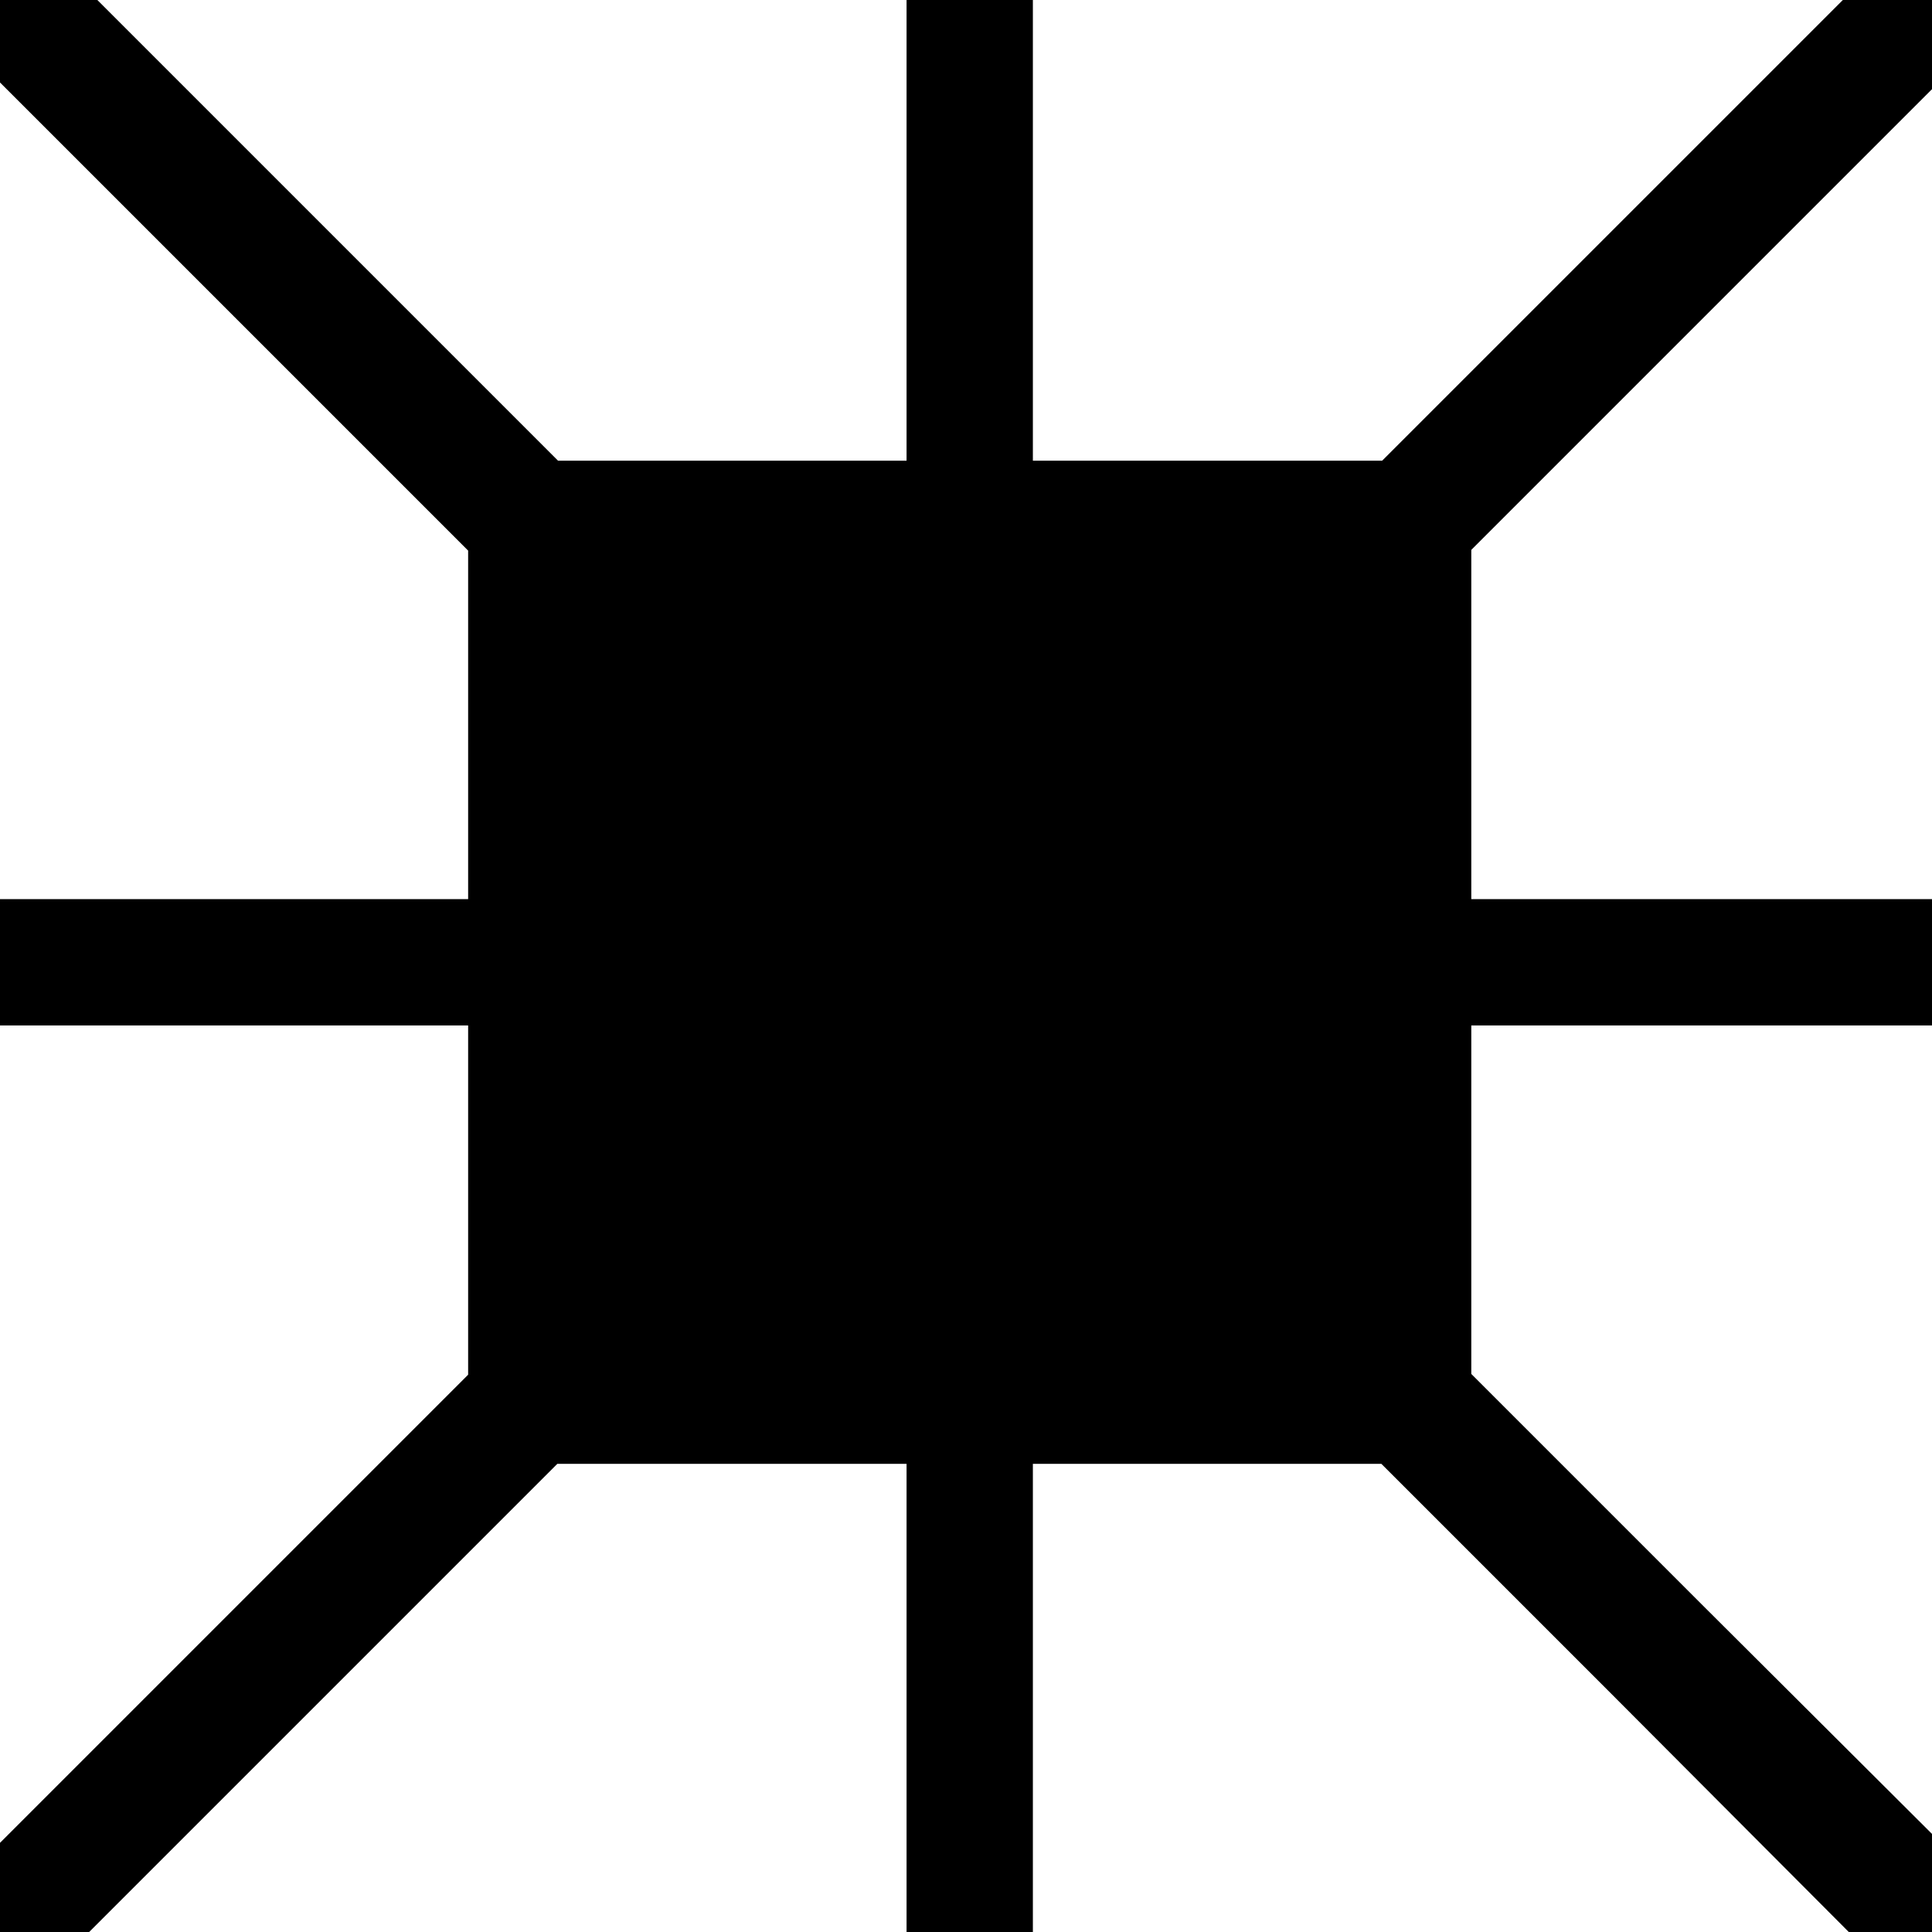
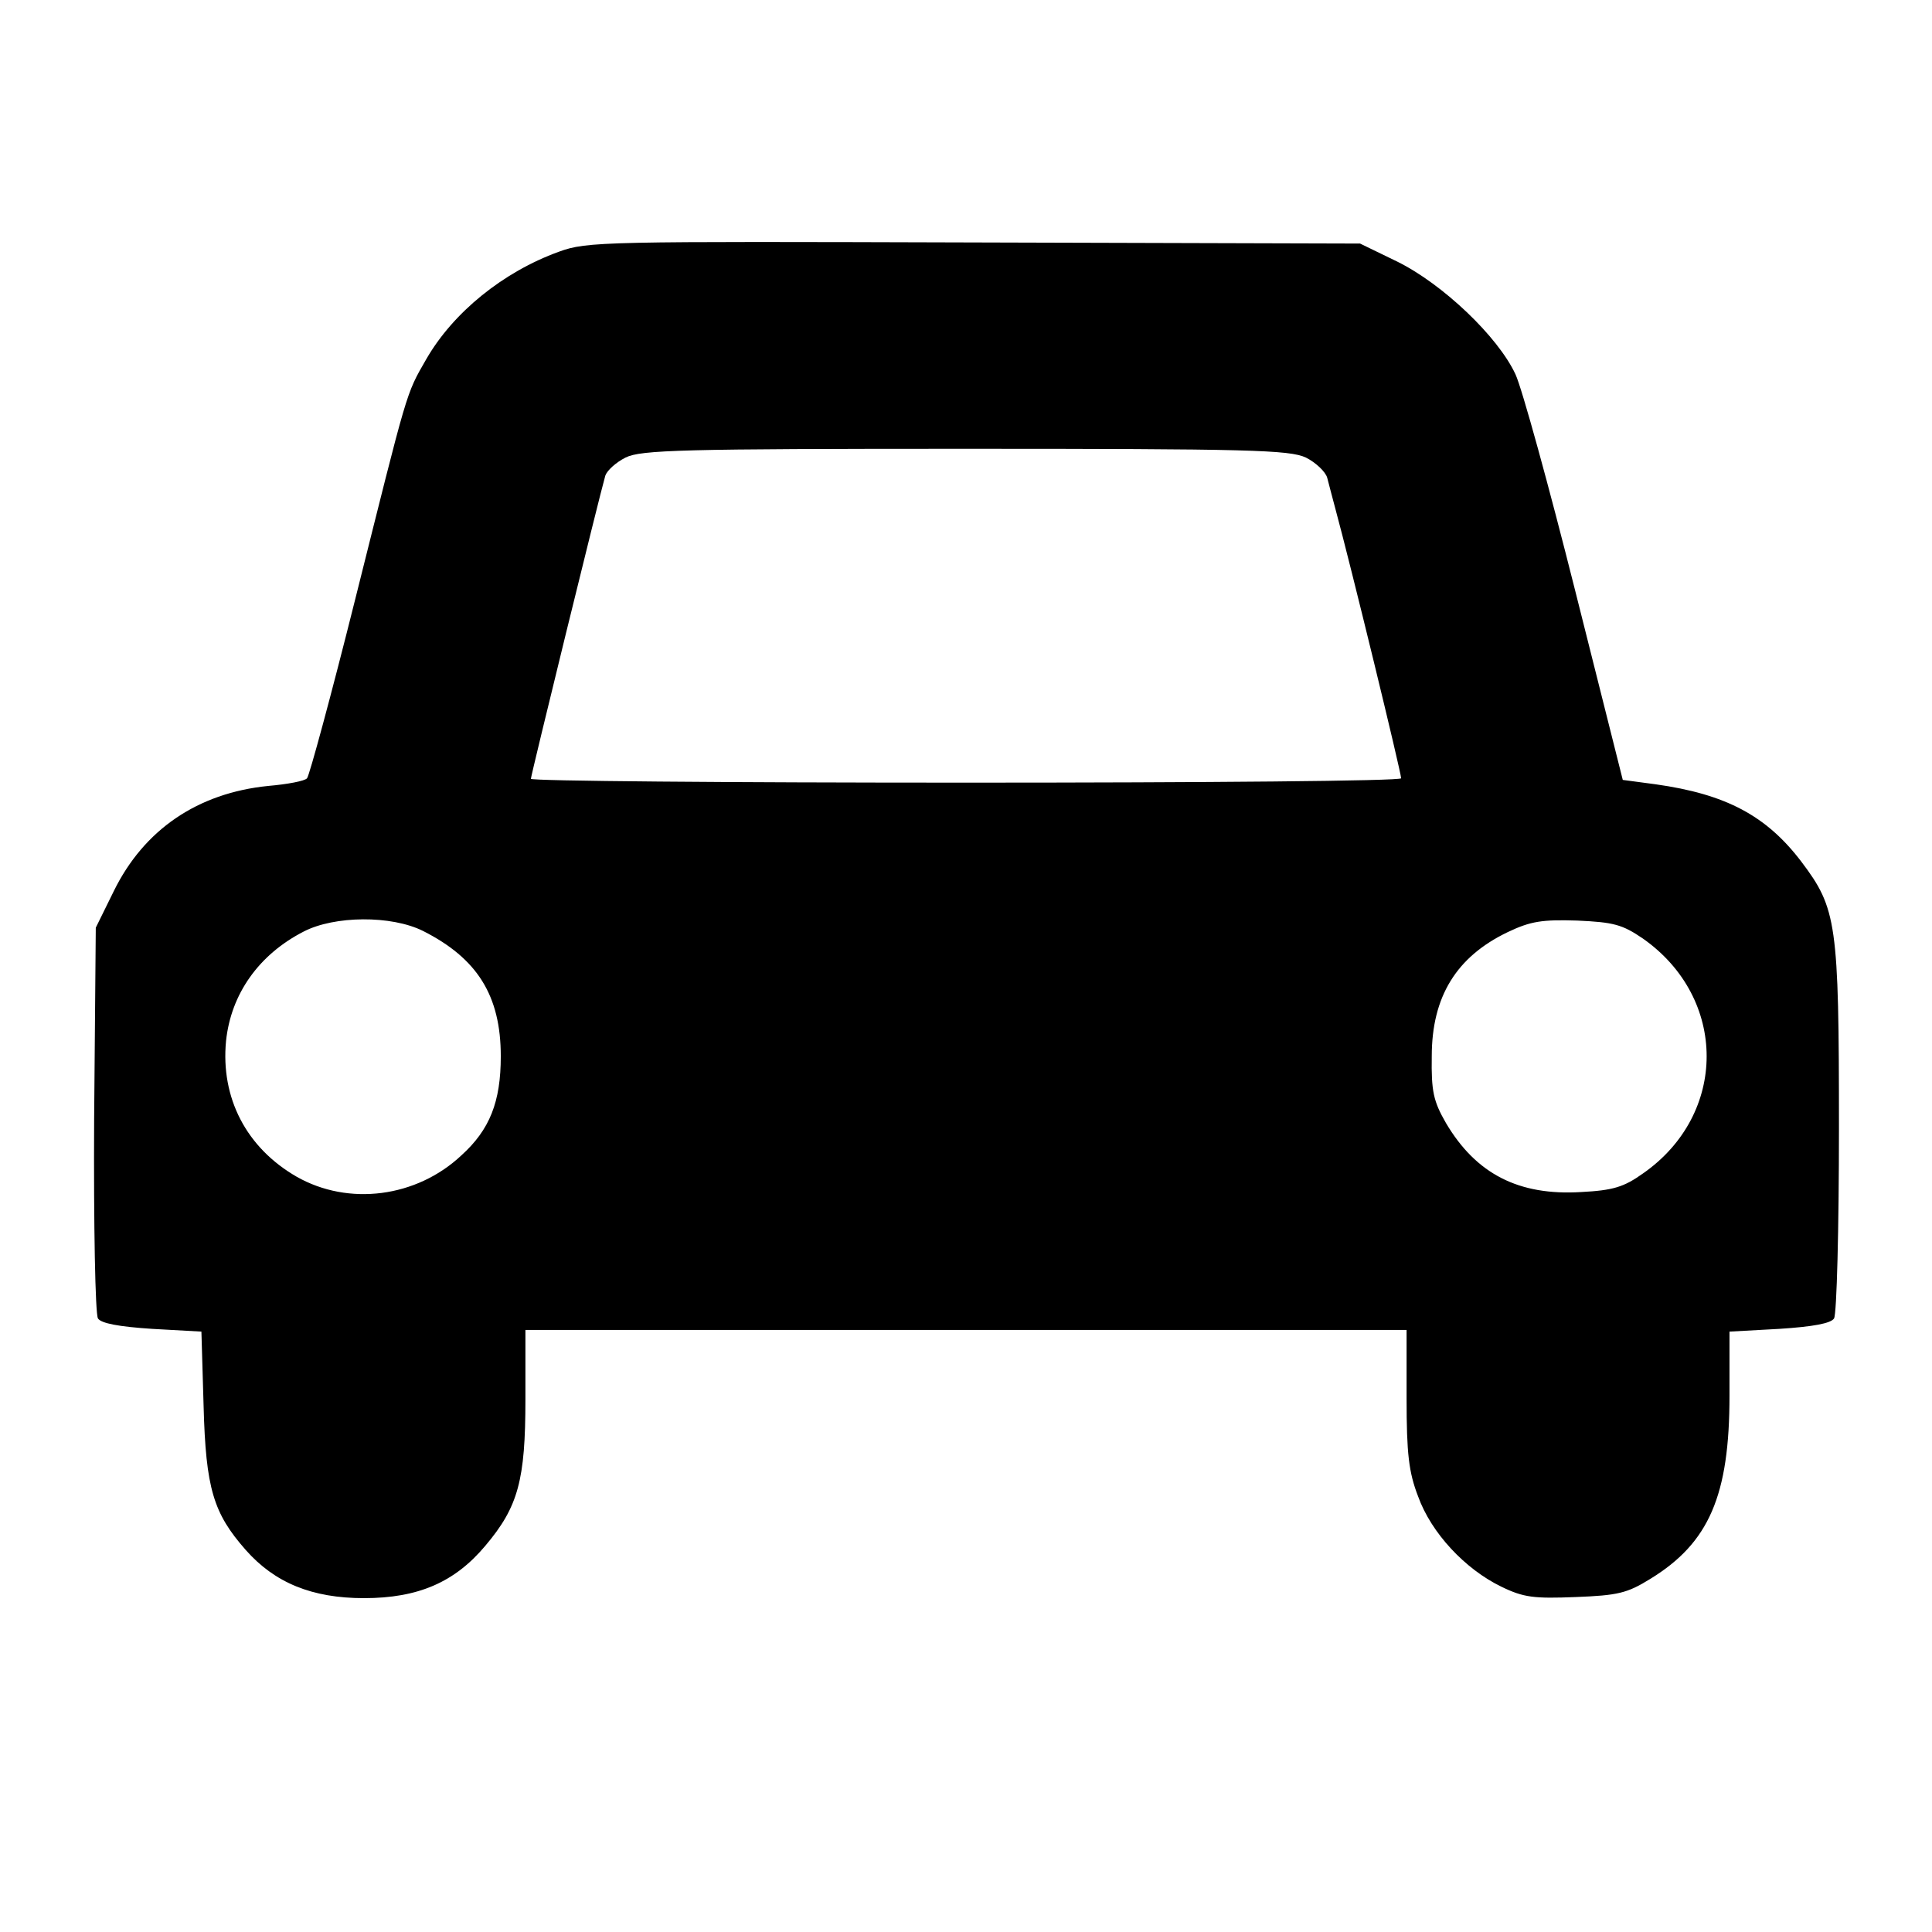
- <svg xmlns="http://www.w3.org/2000/svg" version="1.0" width="260pt" height="260pt" viewBox="0 0 260 260" preserveAspectRatio="xMidYMid meet">
-   <g transform="translate(0,260) scale(0.1,-0.1)" fill="#000000" stroke="none">
-     <path d="M0 2544 l0 -55 315 -315 315 -315 0 -235 0 -234 -315 0 -315 0 0 -85 0 -85 315 0 315 0 0 -235 0 -235 -315 -315 -315 -315 0 -60 0 -60 60 0 60 0 315 315 315 315 235 0 235 0 0 -315 0 -315 85 0 85 0 0 315 0 315 234 0 235 0 315 -315 314 -315 56 0 56 0 0 66 0 66 -310 309 -310 310 0 234 0 235 310 0 310 0 0 85 0 85 -310 0 -310 0 0 235 0 235 310 310 310 310 0 60 0 60 -60 0 -60 0 -310 -310 -310 -310 -235 0 -235 0 0 310 0 310 -85 0 -85 0 0 -310 0 -310 -234 0 -235 0 -310 310 -310 310 -65 0 -66 0 0 -56z" />
+ <svg xmlns="http://www.w3.org/2000/svg" version="1.0" width="353pt" height="353pt" viewBox="0 0 353 353" preserveAspectRatio="xMidYMid meet">
+   <g transform="translate(0,353) scale(0.1,-0.1)" fill="#000000" stroke="none">
+     <path d="M1021 3070 c-102 -37 -193 -111 -242 -196 -38 -66 -33 -52 -130 -439 -44 -176 -84 -323 -88 -327 -4 -5 -36 -11 -71 -14 -129 -13 -227 -80 -282 -192 l-33 -67 -3 -350 c-1 -194 2 -356 7 -364 6 -9 38 -15 99 -19 l90 -5 4 -136 c4 -151 18 -196 77 -263 53 -60 121 -88 216 -88 99 0 166 29 222 96 60 71 73 120 73 267 l0 127 805 0 805 0 0 -125 c0 -101 4 -135 21 -179 24 -67 86 -133 152 -165 41 -20 60 -22 136 -19 77 3 94 7 136 33 108 66 145 153 145 335 l0 117 91 5 c62 4 94 10 100 19 5 8 9 164 9 348 0 375 -4 401 -69 487 -64 84 -138 123 -266 141 l-60 8 -87 346 c-48 191 -97 369 -109 395 -32 69 -133 165 -216 206 l-68 33 -705 2 c-679 2 -707 2 -759 -17z m1365 -376 c18 -9 36 -26 39 -37 3 -12 10 -38 15 -57 27 -99 120 -481 120 -492 0 -5 -358 -8 -795 -8 -437 0 -795 3 -795 7 0 6 125 516 136 554 3 9 19 24 37 33 28 14 104 16 620 16 519 0 593 -2 623 -16z m-1613 -865 c99 -50 142 -118 142 -229 0 -83 -20 -134 -72 -181 -82 -77 -206 -93 -301 -39 -92 53 -139 144 -129 248 9 86 60 158 142 200 56 29 160 30 218 1z m2229 -14 c155 -109 155 -321 0 -429 -35 -25 -55 -31 -113 -34 -114 -7 -192 33 -247 126 -23 40 -27 58 -26 122 0 109 45 182 139 227 42 20 63 23 127 21 66 -3 82 -7 120 -33z" />
  </g>
</svg>
